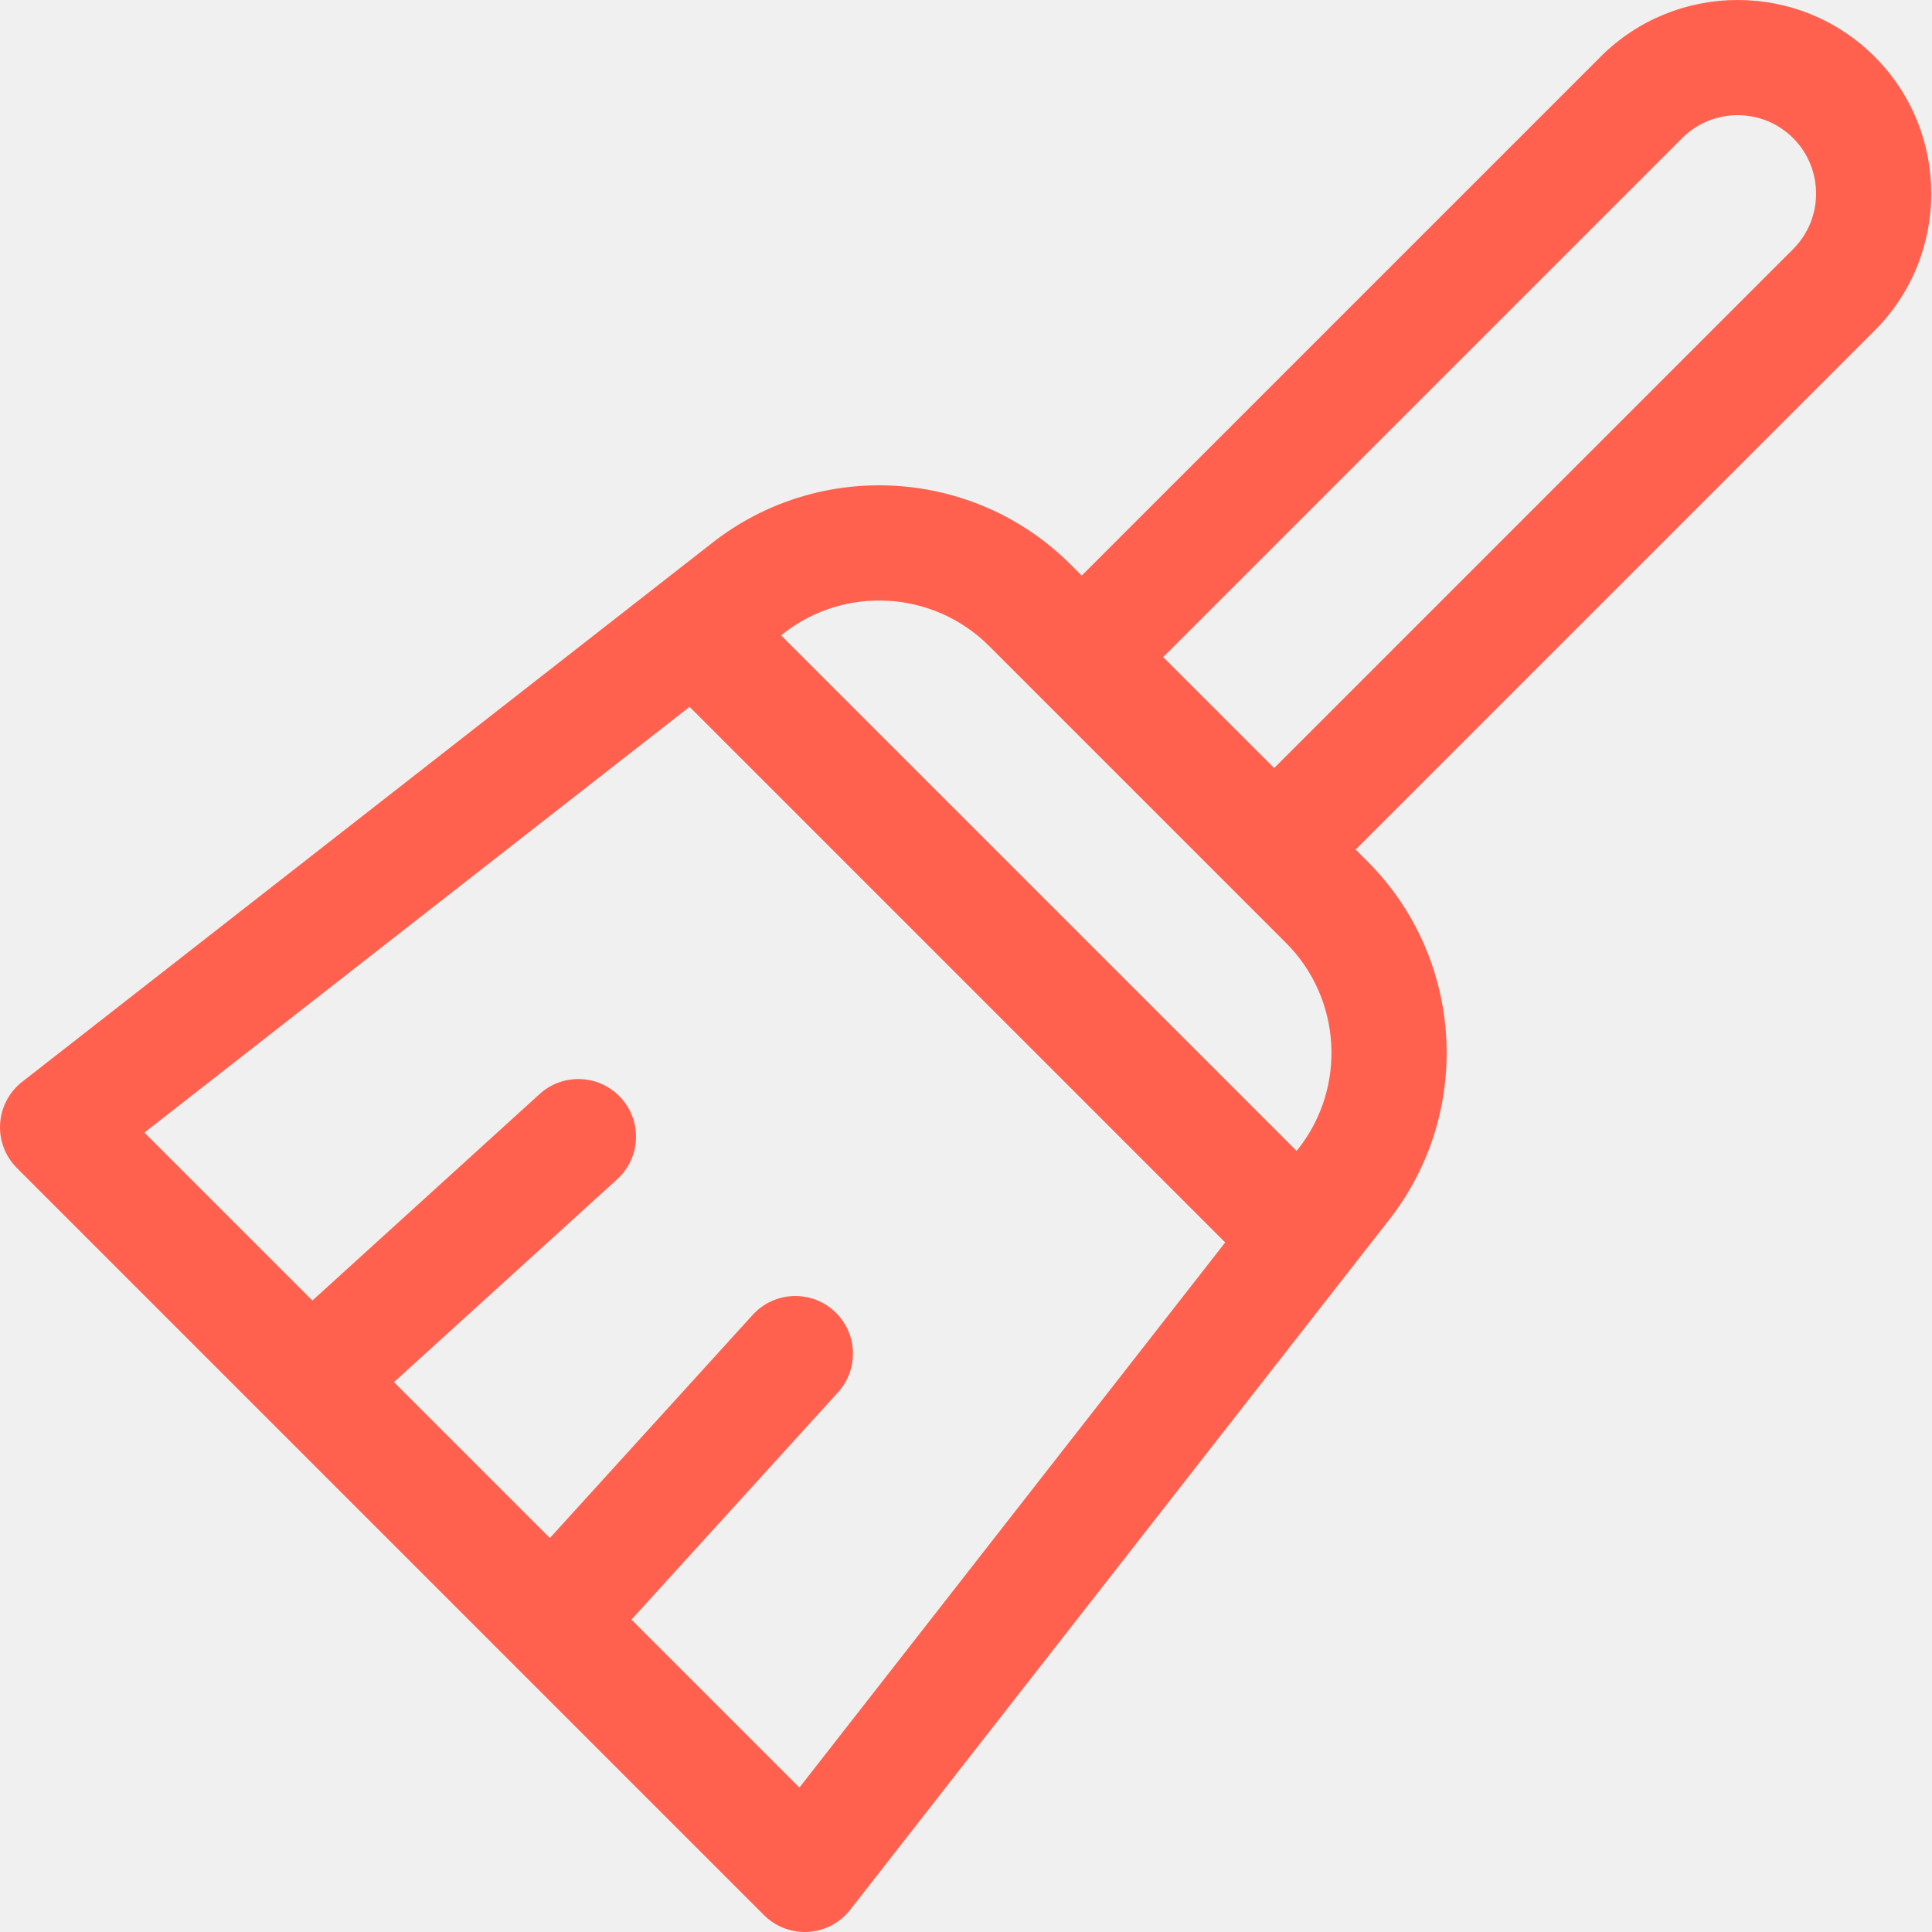
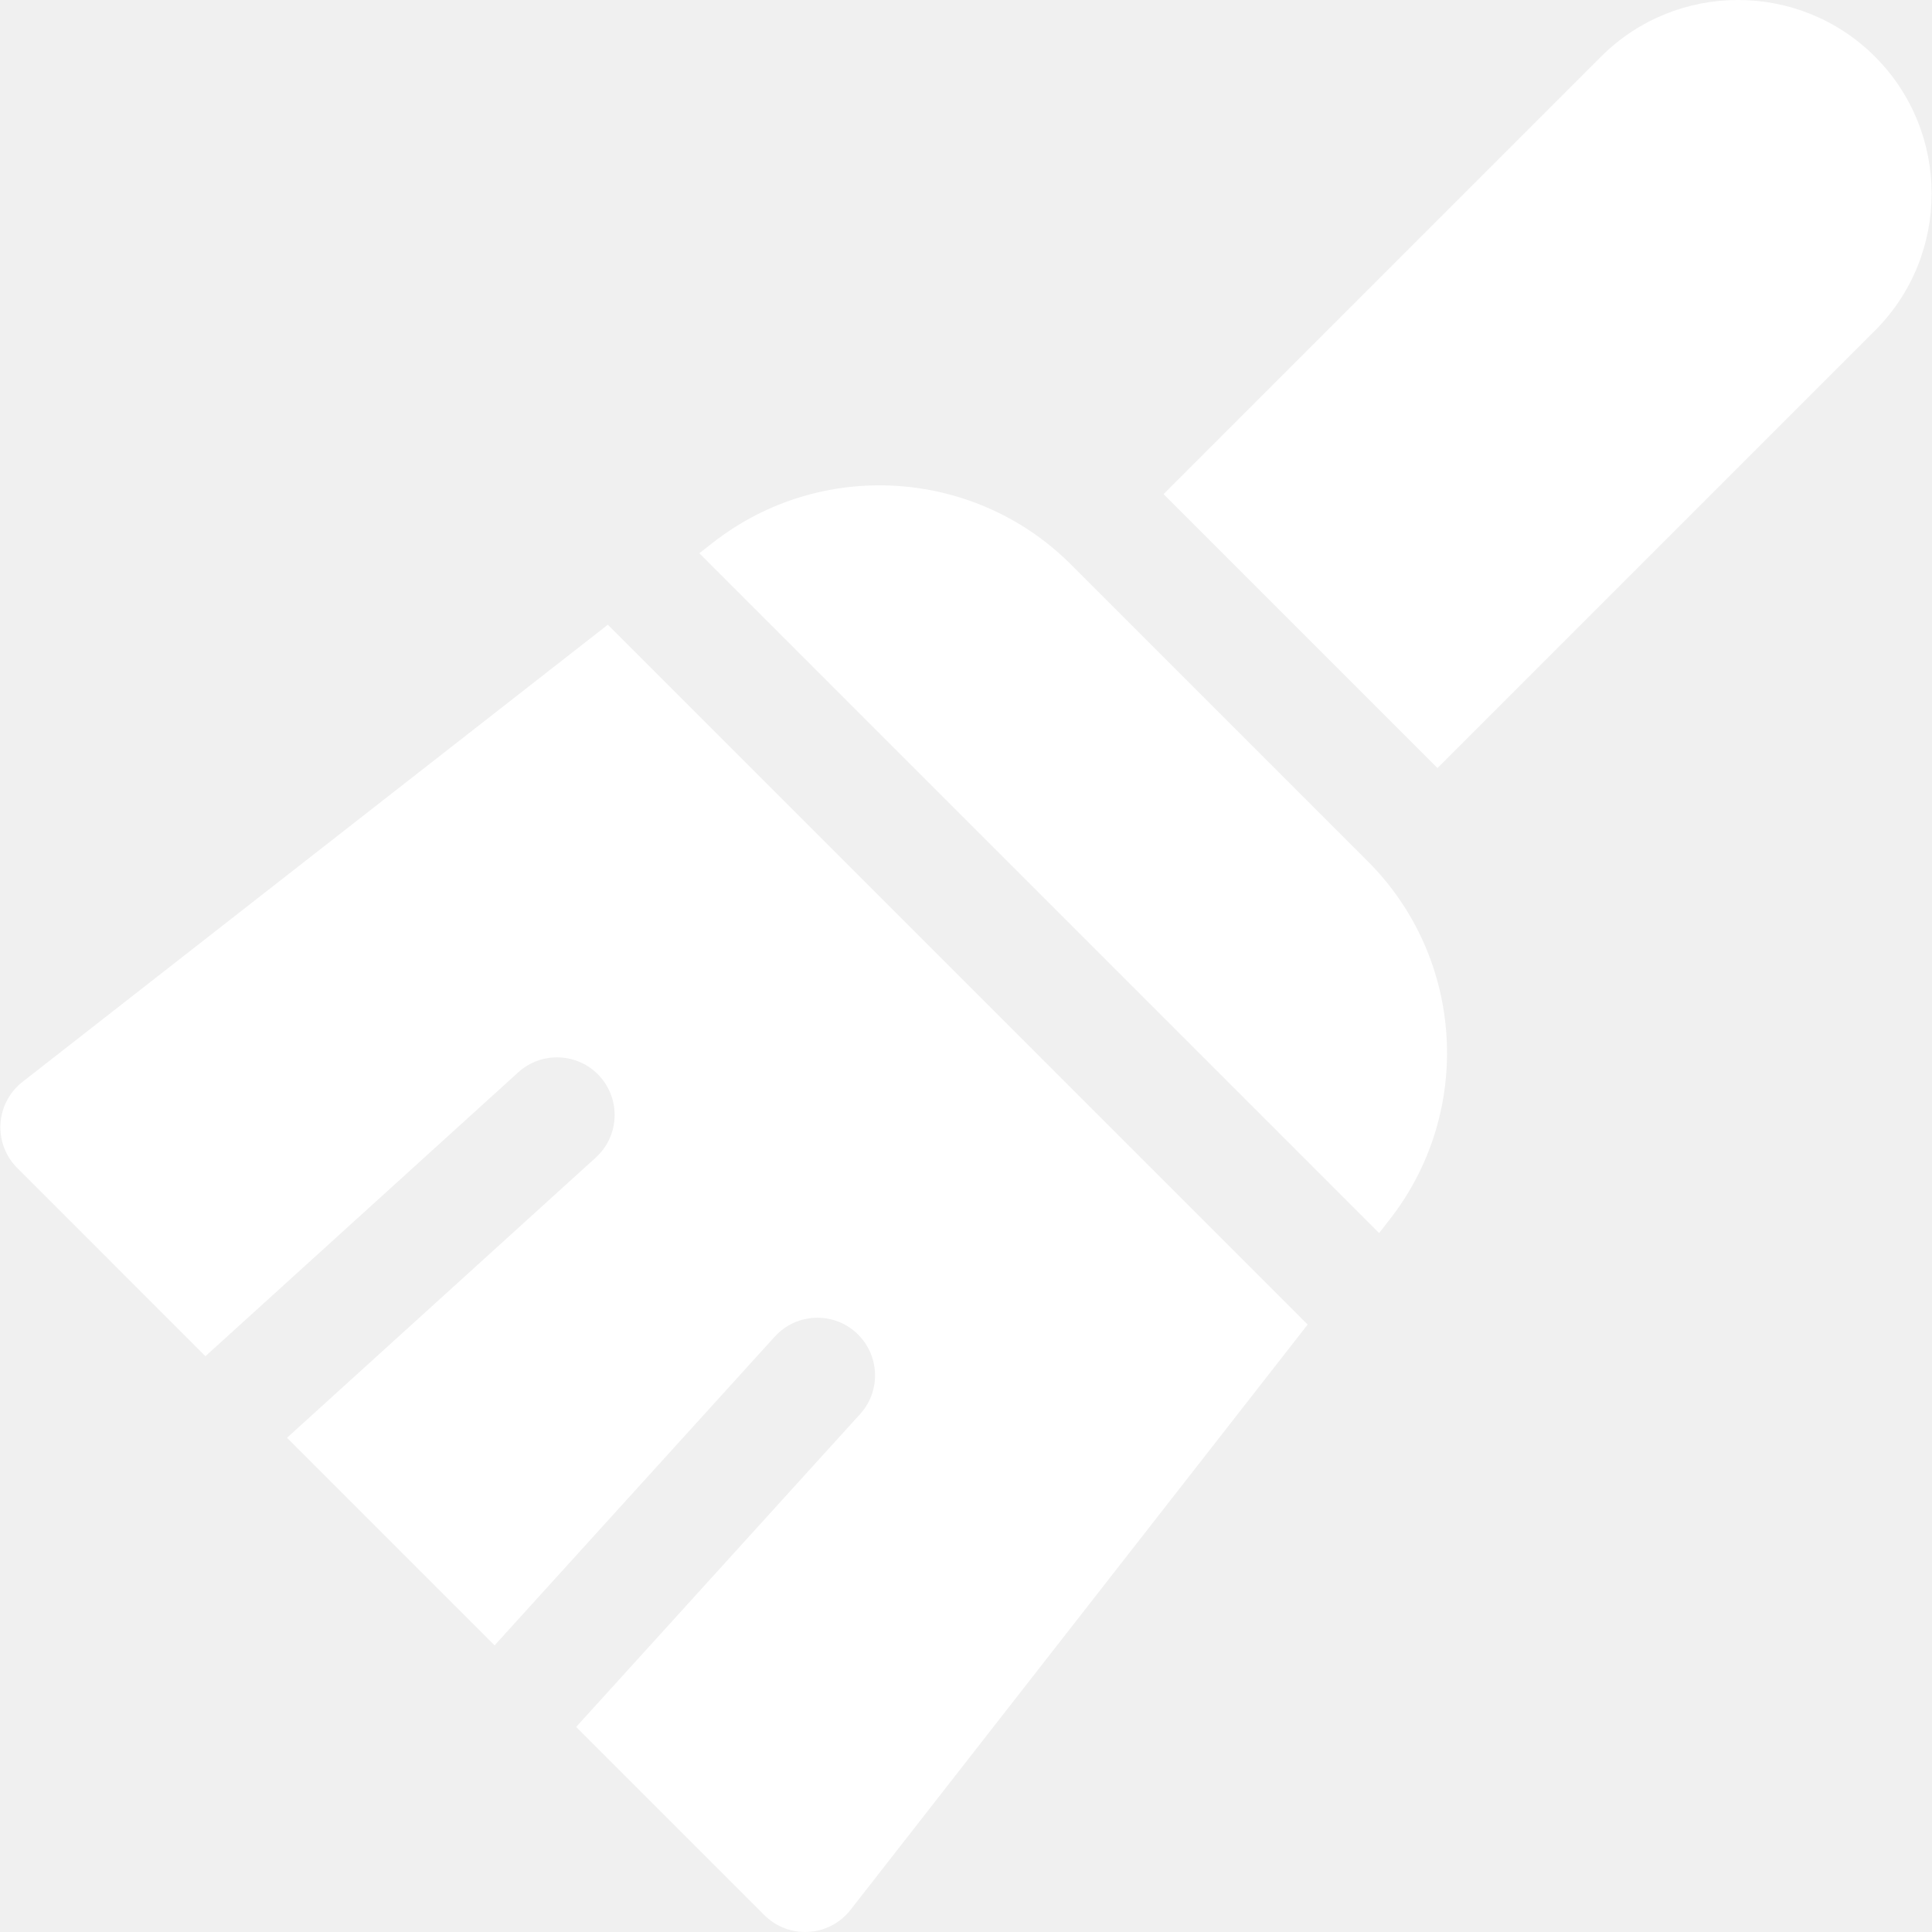
- <svg xmlns="http://www.w3.org/2000/svg" version="1.1" id="Capa_1" x="0px" y="0px" viewBox="0 0 511.803 512.001" xml:space="preserve" width="511.803" height="512.001">
-   <defs id="defs935" />
-   <g id="g900" transform="translate(-0.09847376,2.5000937e-4)" style="fill:#ff614e;fill-opacity:1">
-     <g id="g898" style="fill:#ff614e;fill-opacity:1">
-       <path d="m 496.89,15.011 c -20.015,-20.016 -52.582,-20.014 -72.596,0 l -137.534,137.532 -2.945,-2.945 c -25.577,-25.577 -66.359,-28.076 -94.866,-5.809 L 5.968,286.702 c -3.447,2.692 -5.574,6.734 -5.841,11.1 -0.267,4.366 1.35,8.637 4.443,11.73 l 197.996,197.996 c 2.872,2.872 6.76,4.473 10.795,4.473 0.31,0 0.622,-0.01 0.934,-0.029 4.366,-0.268 8.408,-2.395 11.1,-5.841 L 368.308,323.15 c 22.264,-28.506 19.766,-69.29 -5.81,-94.867 l -3.14,-3.14 L 496.89,87.608 c 20.015,-20.015 20.015,-52.582 0,-72.597 z m -284.936,458.716 -44.515,-44.515 54.73,-60.219 c 5.671,-6.241 5.21,-15.897 -1.03,-21.569 -6.241,-5.671 -15.898,-5.211 -21.569,1.03 l -53.749,59.14 -41.317,-41.317 59.14,-53.749 c 6.24,-5.672 6.701,-15.329 1.03,-21.569 -5.673,-6.239 -15.327,-6.702 -21.569,-1.03 l -60.219,54.73 -44.515,-44.515 144.466,-112.832 141.95,141.95 z M 344.24,304.35 l -0.517,0.663 -136.639,-136.64 0.663,-0.517 c 16.367,-12.785 39.788,-11.35 54.474,3.336 l 13.741,13.741 51.004,51.004 13.937,13.937 c 14.688,14.687 16.122,38.107 3.337,54.476 z M 475.297,66.014 337.764,203.547 308.353,174.136 445.886,36.604 c 8.109,-8.109 21.303,-8.107 29.41,0 8.109,8.109 8.109,21.301 0.001,29.41 z" id="path896" style="fill:#ff614e;fill-opacity:1" />
+ <svg xmlns="http://www.w3.org/2000/svg" version="1.1" id="Capa_1" x="0px" y="0px" viewBox="0 0 512 512" style="enable-background:new 0 0 512 512;" xml:space="preserve">
+   <defs id="defs53" />
+   <g id="g6" style="fill:#ffffff;fill-opacity:1">
+     <g id="g4" style="fill:#ffffff;fill-opacity:1">
+       <path d="m 496.89,15.011 c -20.015,-20.015 -52.583,-20.016 -72.598,0 L 308.353,130.95 380.951,203.548 496.89,87.609 c 20.015,-20.015 20.015,-52.583 0,-72.598 z" id="path2" style="fill:#ffffff;fill-opacity:1" />
    </g>
  </g>
-   <g id="g902" transform="translate(-0.09847376,2.5000937e-4)">
+   <g id="g12" style="fill:#ffffff;fill-opacity:1">
+     <g id="g10" style="fill:#ffffff;fill-opacity:1">
+       <path d="M 362.499,228.282 283.816,149.6 c -25.576,-25.576 -66.36,-28.074 -94.866,-5.81 l -3.621,2.828 180.151,180.151 2.828,-3.621 c 22.265,-28.505 19.766,-69.289 -5.809,-94.866 z" id="path8" style="fill:#ffffff;fill-opacity:1" />
+     </g>
+   </g>
+   <g id="g18" style="fill:#ffffff;fill-opacity:1">
+     <g id="g16" style="fill:#ffffff;fill-opacity:1">
+       <path d="M 161.08,165.557 5.969,286.702 c -3.447,2.692 -5.574,6.734 -5.842,11.1 -0.267,4.367 1.351,8.637 4.444,11.731 l 49.873,49.873 82.911,-75.242 c 6.246,-5.667 15.921,-5.174 21.568,1.047 5.667,6.245 5.199,15.901 -1.046,21.568 l -81.815,74.247 55.012,55.012 74.247,-81.815 c 5.667,-6.245 15.324,-6.713 21.568,-1.046 6.247,5.692 6.713,15.324 1.046,21.568 l -75.242,82.911 49.873,49.873 c 3.093,3.093 7.364,4.711 11.731,4.444 4.366,-0.268 8.407,-2.395 11.1,-5.842 L 346.542,351.019 Z" id="path14" style="fill:#ffffff;fill-opacity:1" />
+     </g>
+   </g>
+   <g id="g20">
</g>
-   <g id="g904" transform="translate(-0.09847376,2.5000937e-4)">
+   <g id="g22">
</g>
-   <g id="g906" transform="translate(-0.09847376,2.5000937e-4)">
+   <g id="g24">
</g>
-   <g id="g908" transform="translate(-0.09847376,2.5000937e-4)">
+   <g id="g26">
</g>
-   <g id="g910" transform="translate(-0.09847376,2.5000937e-4)">
+   <g id="g28">
</g>
-   <g id="g912" transform="translate(-0.09847376,2.5000937e-4)">
+   <g id="g30">
</g>
-   <g id="g914" transform="translate(-0.09847376,2.5000937e-4)">
+   <g id="g32">
</g>
-   <g id="g916" transform="translate(-0.09847376,2.5000937e-4)">
+   <g id="g34">
</g>
-   <g id="g918" transform="translate(-0.09847376,2.5000937e-4)">
+   <g id="g36">
</g>
-   <g id="g920" transform="translate(-0.09847376,2.5000937e-4)">
+   <g id="g38">
</g>
-   <g id="g922" transform="translate(-0.09847376,2.5000937e-4)">
+   <g id="g40">
</g>
-   <g id="g924" transform="translate(-0.09847376,2.5000937e-4)">
+   <g id="g42">
</g>
-   <g id="g926" transform="translate(-0.09847376,2.5000937e-4)">
+   <g id="g44">
</g>
-   <g id="g928" transform="translate(-0.09847376,2.5000937e-4)">
+   <g id="g46">
</g>
-   <g id="g930" transform="translate(-0.09847376,2.5000937e-4)">
+   <g id="g48">
</g>
</svg>
